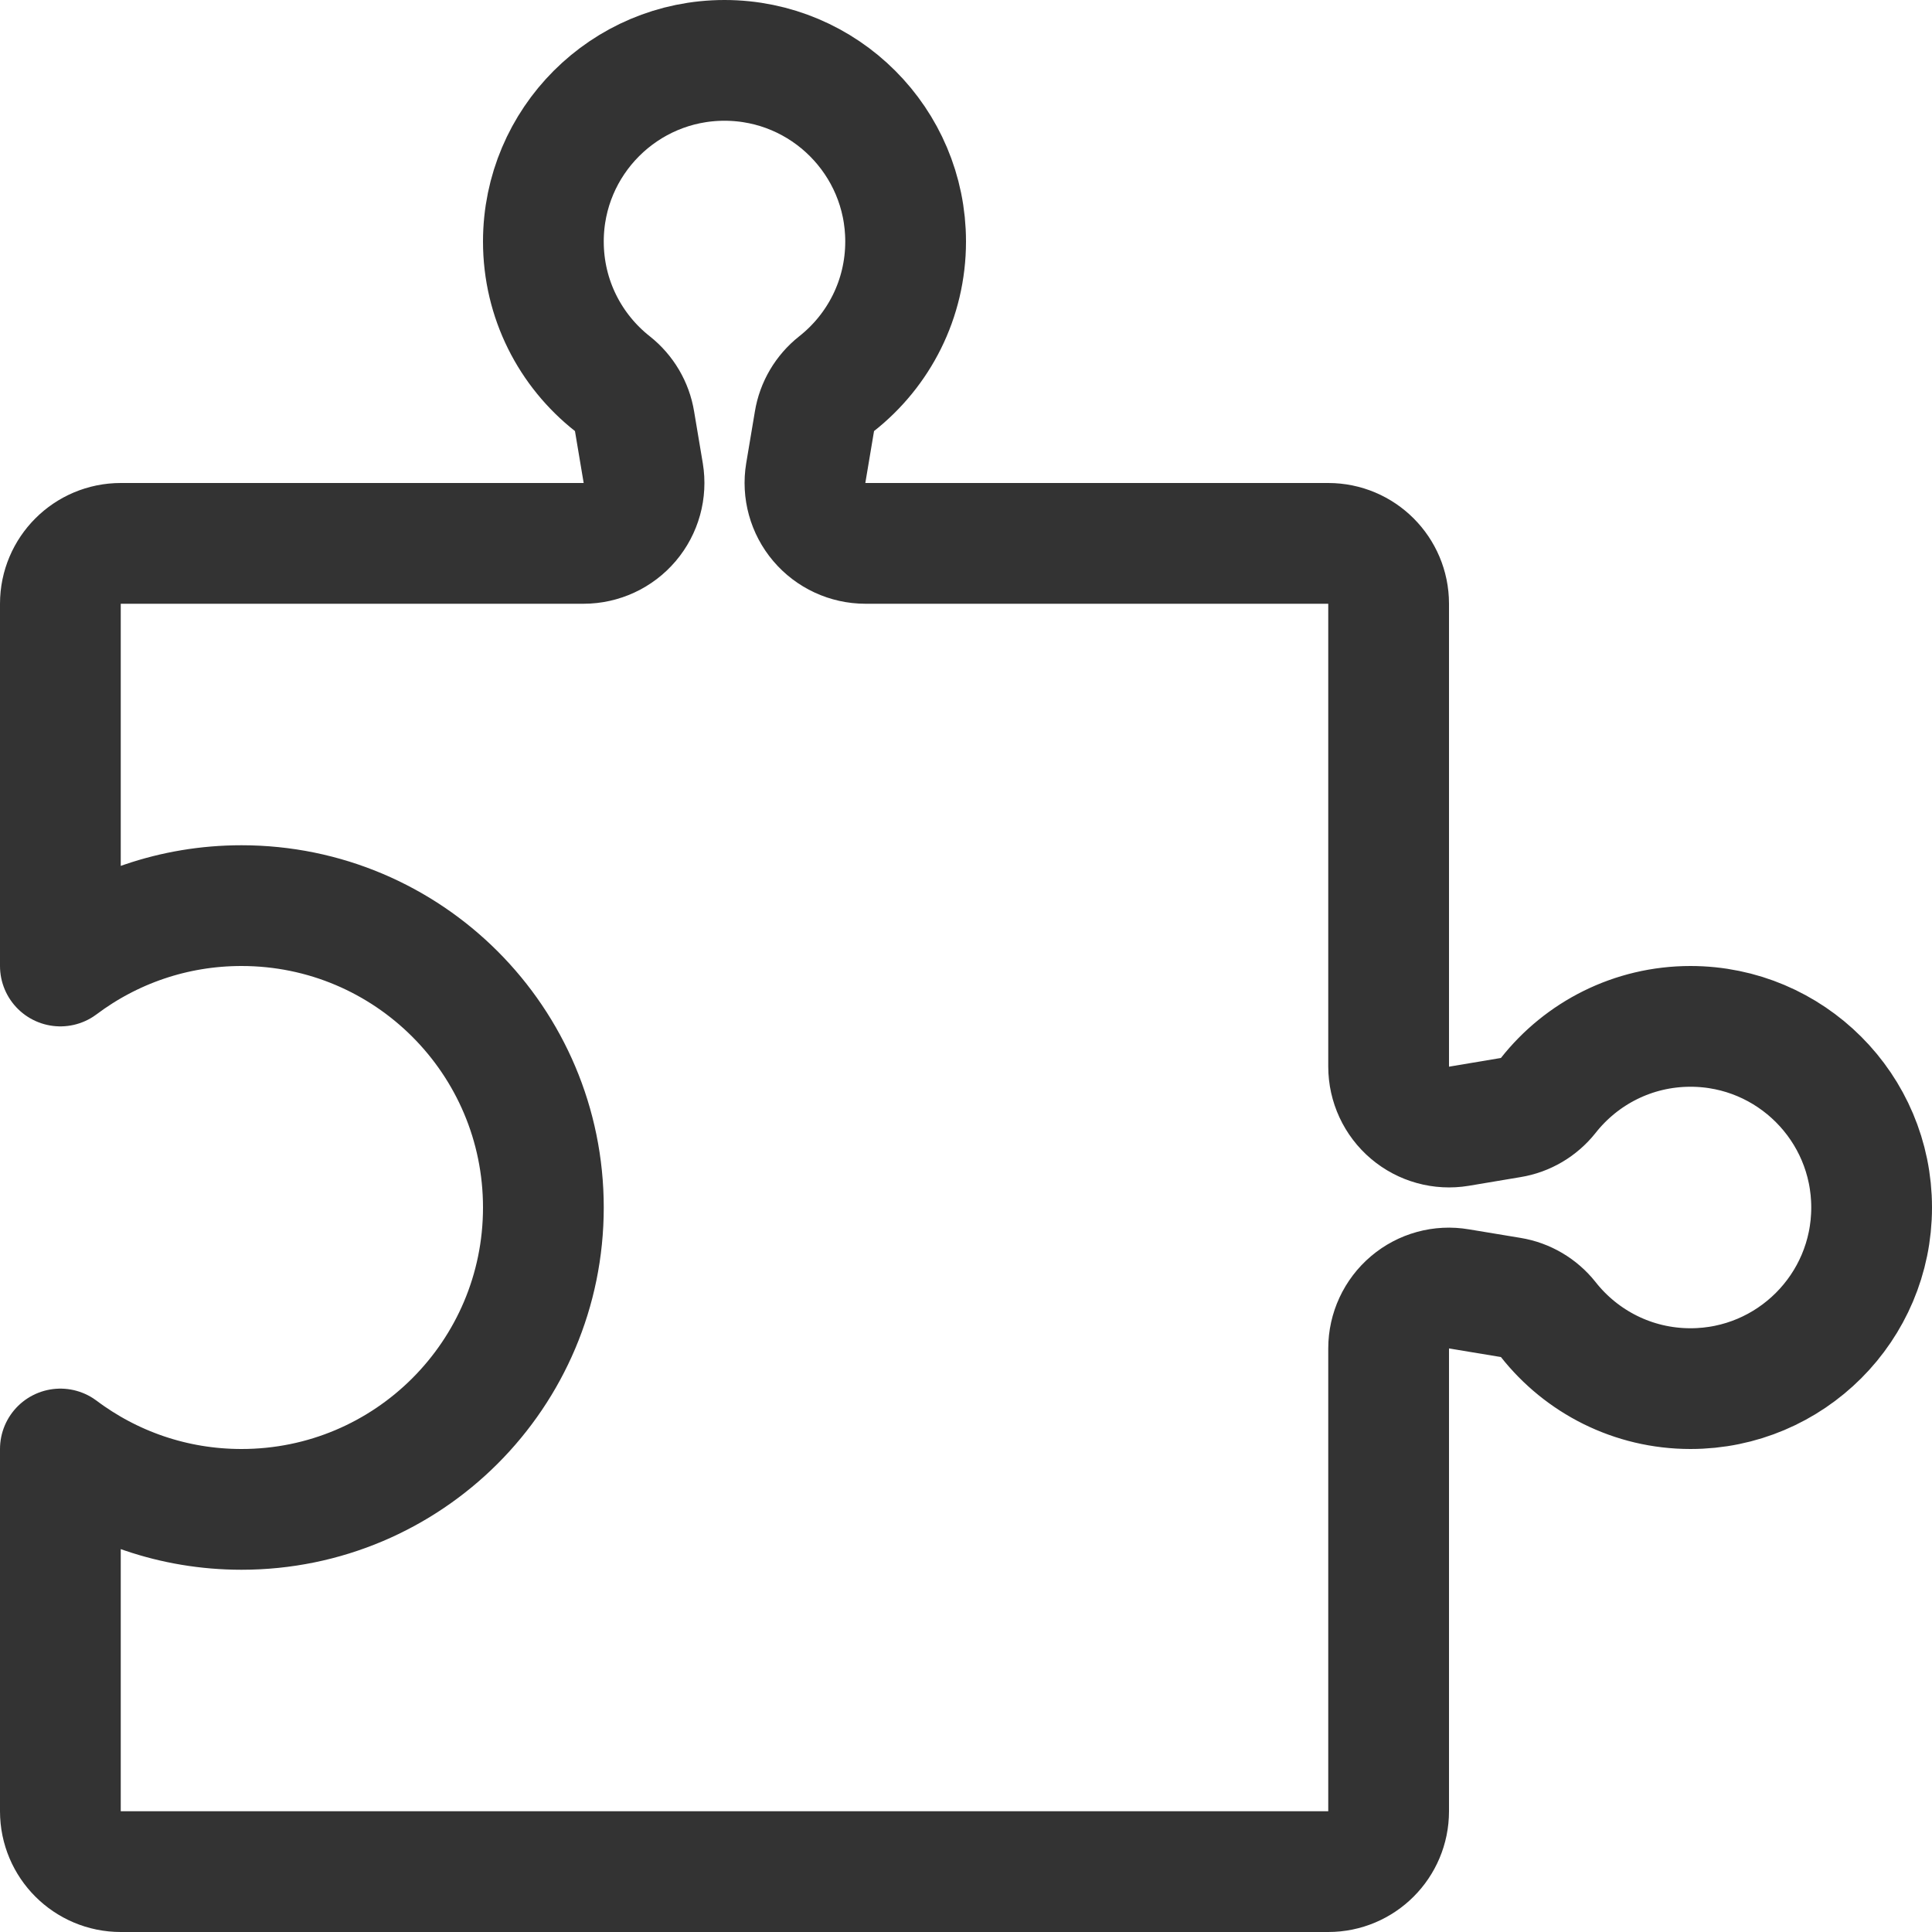
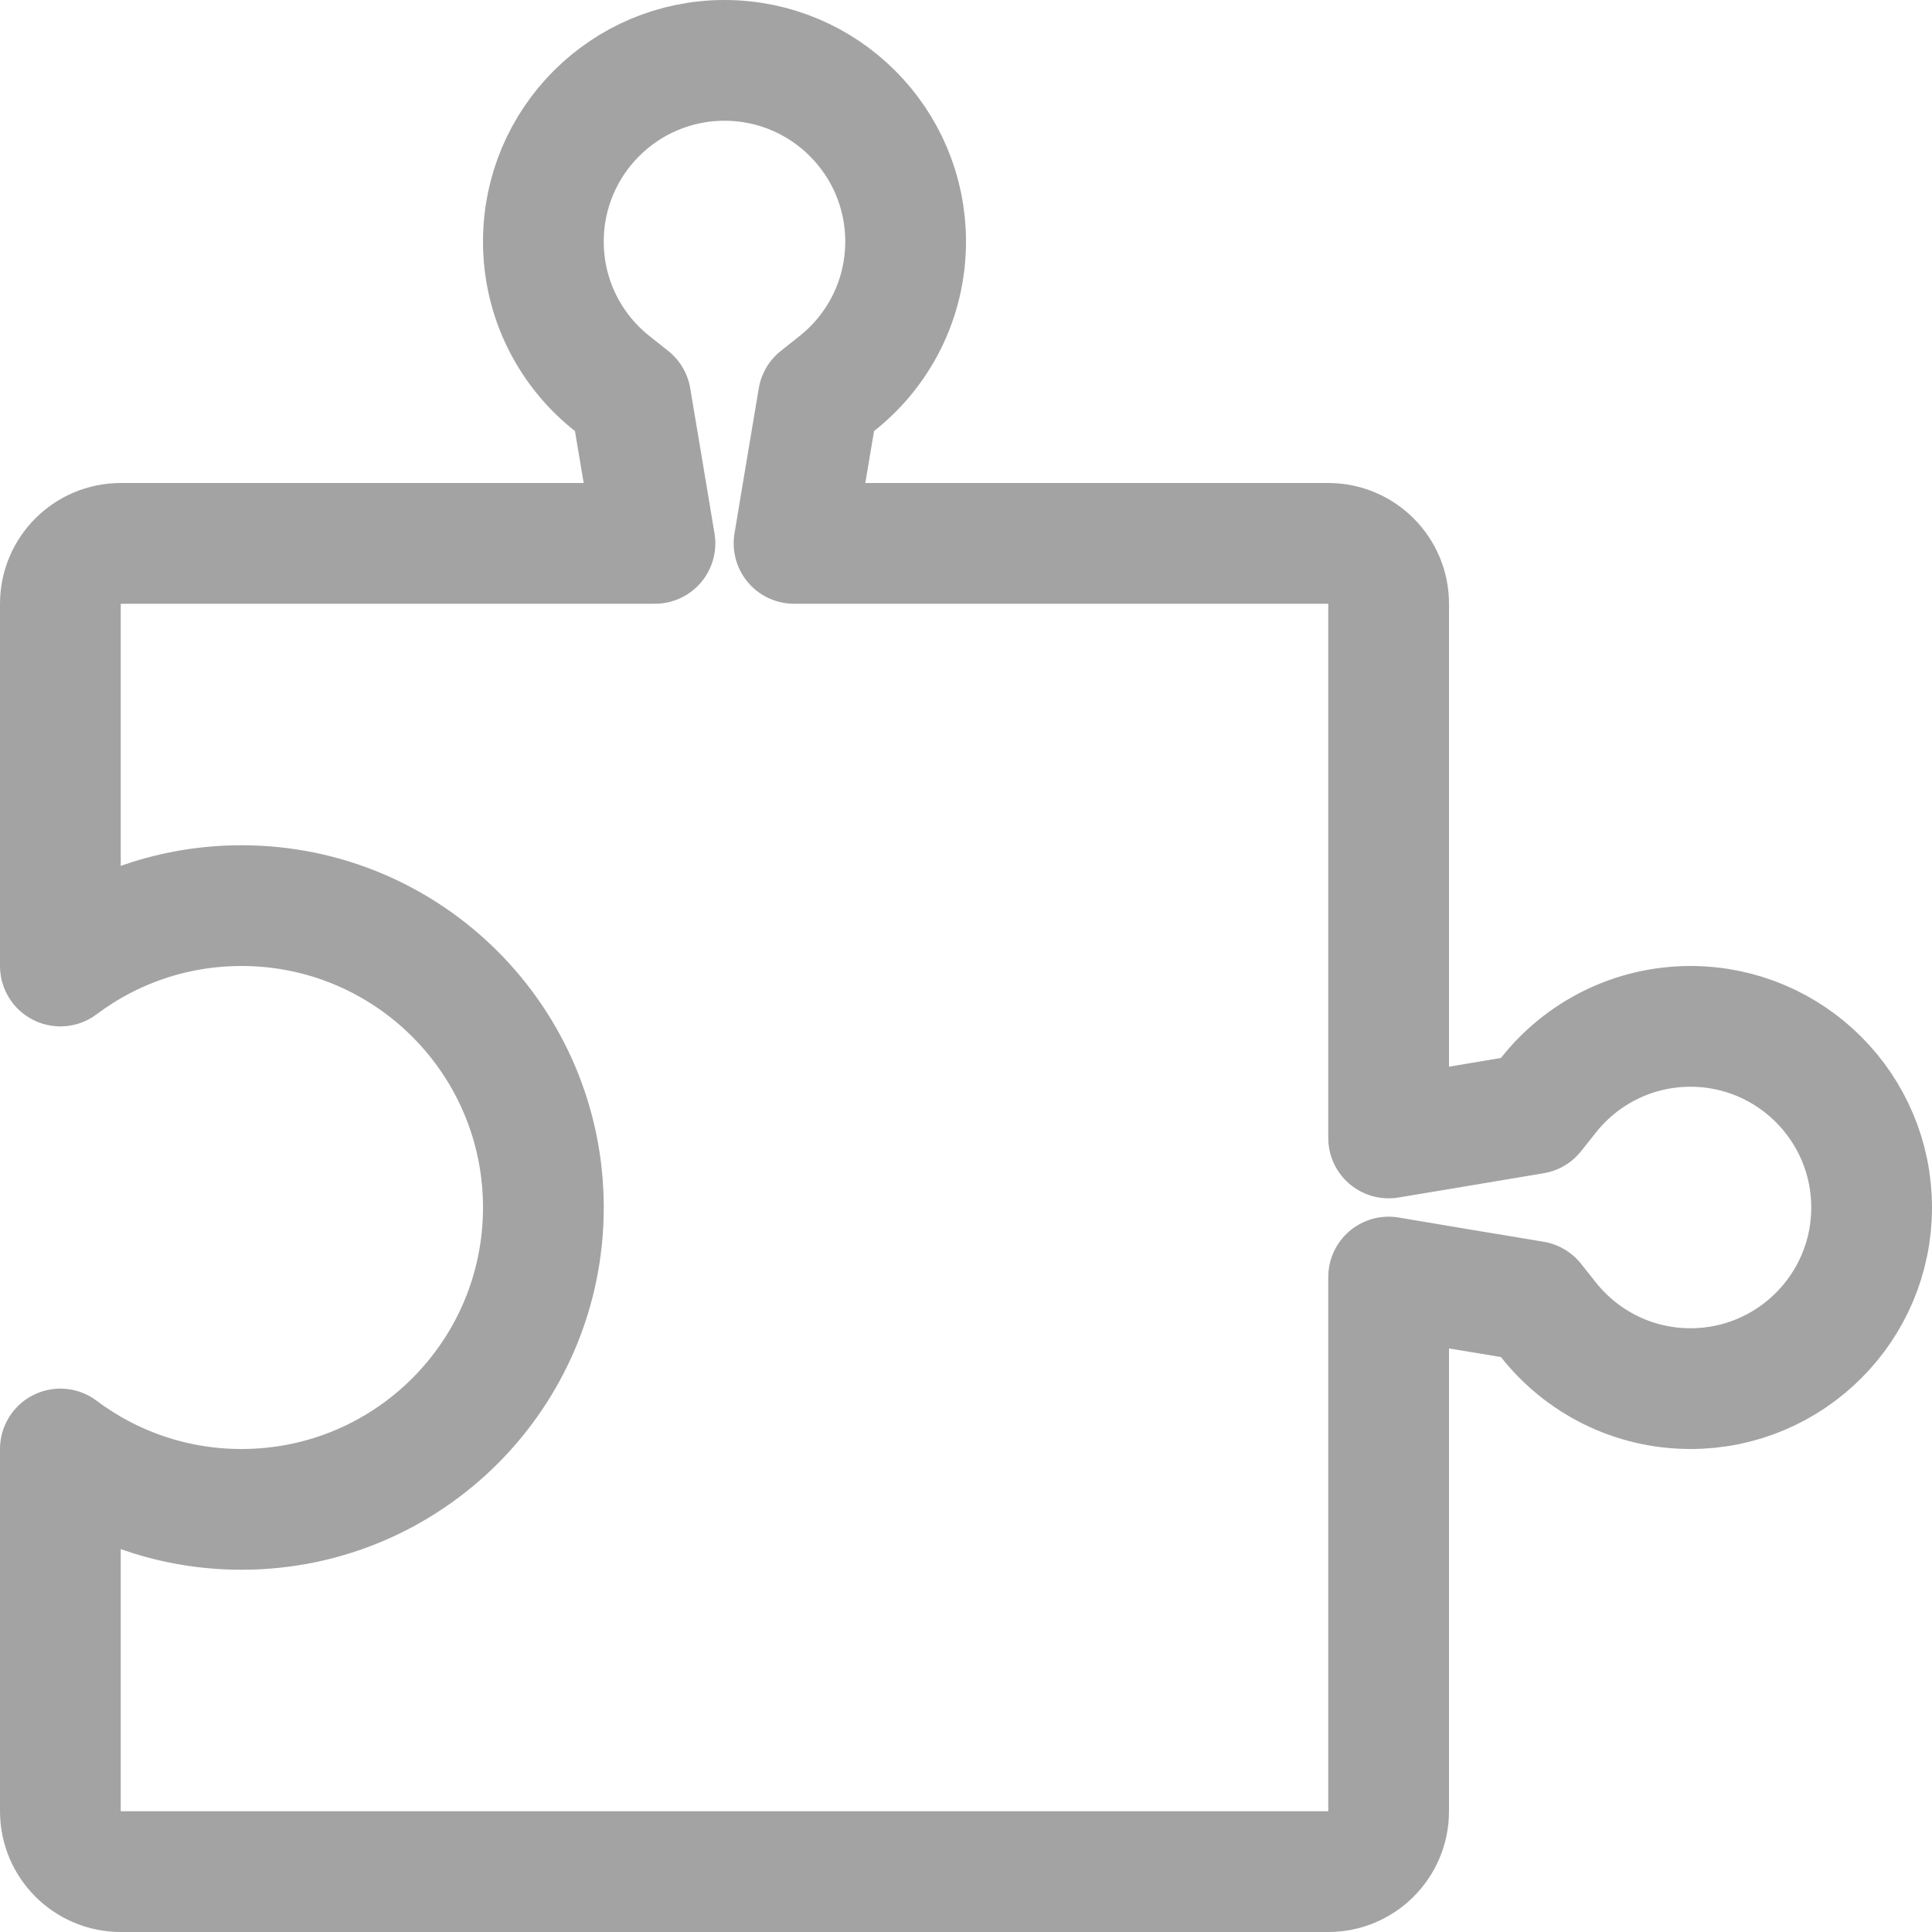
<svg xmlns="http://www.w3.org/2000/svg" width="16" height="16" viewBox="0 0 16 16" fill="none">
-   <path d="M6.928 3.178C6.831 3.255 6.765 3.366 6.745 3.489L6.673 3.918C6.649 4.063 6.69 4.211 6.785 4.323C6.88 4.435 7.02 4.5 7.167 4.5H11C11.276 4.5 11.5 4.724 11.5 5V8.833C11.5 8.98 11.565 9.12 11.677 9.215C11.789 9.31 11.937 9.351 12.082 9.327L12.511 9.255C12.634 9.235 12.745 9.169 12.822 9.072C13.097 8.723 13.523 8.5 14 8.5C14.828 8.5 15.5 9.172 15.5 10C15.5 10.828 14.828 11.5 14 11.5C13.523 11.5 13.097 11.277 12.822 10.928C12.745 10.831 12.634 10.765 12.511 10.745L12.082 10.674C11.937 10.649 11.789 10.69 11.677 10.785C11.565 10.88 11.5 11.02 11.5 11.167V15C11.5 15.276 11.276 15.5 11 15.5H1C0.724 15.5 0.5 15.276 0.5 15V12C0.918 12.314 1.437 12.5 2 12.5C3.381 12.5 4.5 11.381 4.5 10C4.5 8.619 3.381 7.5 2 7.5C1.437 7.5 0.918 7.686 0.5 8V5C0.5 4.724 0.724 4.5 1 4.5H4.833C4.98 4.5 5.12 4.435 5.215 4.323C5.31 4.211 5.351 4.063 5.327 3.918L5.255 3.489C5.235 3.366 5.169 3.255 5.072 3.178C4.723 2.903 4.5 2.478 4.5 2C4.5 1.172 5.172 0.5 6 0.5C6.828 0.5 7.5 1.172 7.5 2C7.5 2.478 7.277 2.903 6.928 3.178Z" stroke="#333333" stroke-linejoin="round" />
+   <path d="M6.928 3.178L6.777 3.298L6.745 3.489L6.673 3.918L6.576 4.5H7.167H11C11.276 4.5 11.5 4.724 11.5 5V8.833V9.424L12.082 9.327L12.511 9.255L12.702 9.223L12.822 9.072C13.097 8.723 13.523 8.5 14 8.5C14.828 8.5 15.5 9.172 15.5 10C15.5 10.828 14.828 11.5 14 11.5C13.523 11.5 13.097 11.277 12.822 10.928L12.702 10.777L12.511 10.745L12.082 10.674L11.5 10.576V11.167V15C11.5 15.276 11.276 15.5 11 15.5H1C0.724 15.5 0.5 15.276 0.5 15V12C0.918 12.314 1.437 12.5 2 12.5C3.381 12.5 4.5 11.381 4.5 10C4.5 8.619 3.381 7.5 2 7.5C1.437 7.5 0.918 7.686 0.5 8V5C0.5 4.724 0.724 4.5 1 4.5H4.833H5.424L5.327 3.918L5.255 3.489L5.223 3.298L5.072 3.178C4.723 2.903 4.5 2.478 4.5 2C4.5 1.172 5.172 0.5 6 0.5C6.828 0.5 7.5 1.172 7.5 2C7.5 2.478 7.277 2.903 6.928 3.178Z" stroke="#333333" stroke-opacity="0.45" stroke-linejoin="round" />
</svg>
